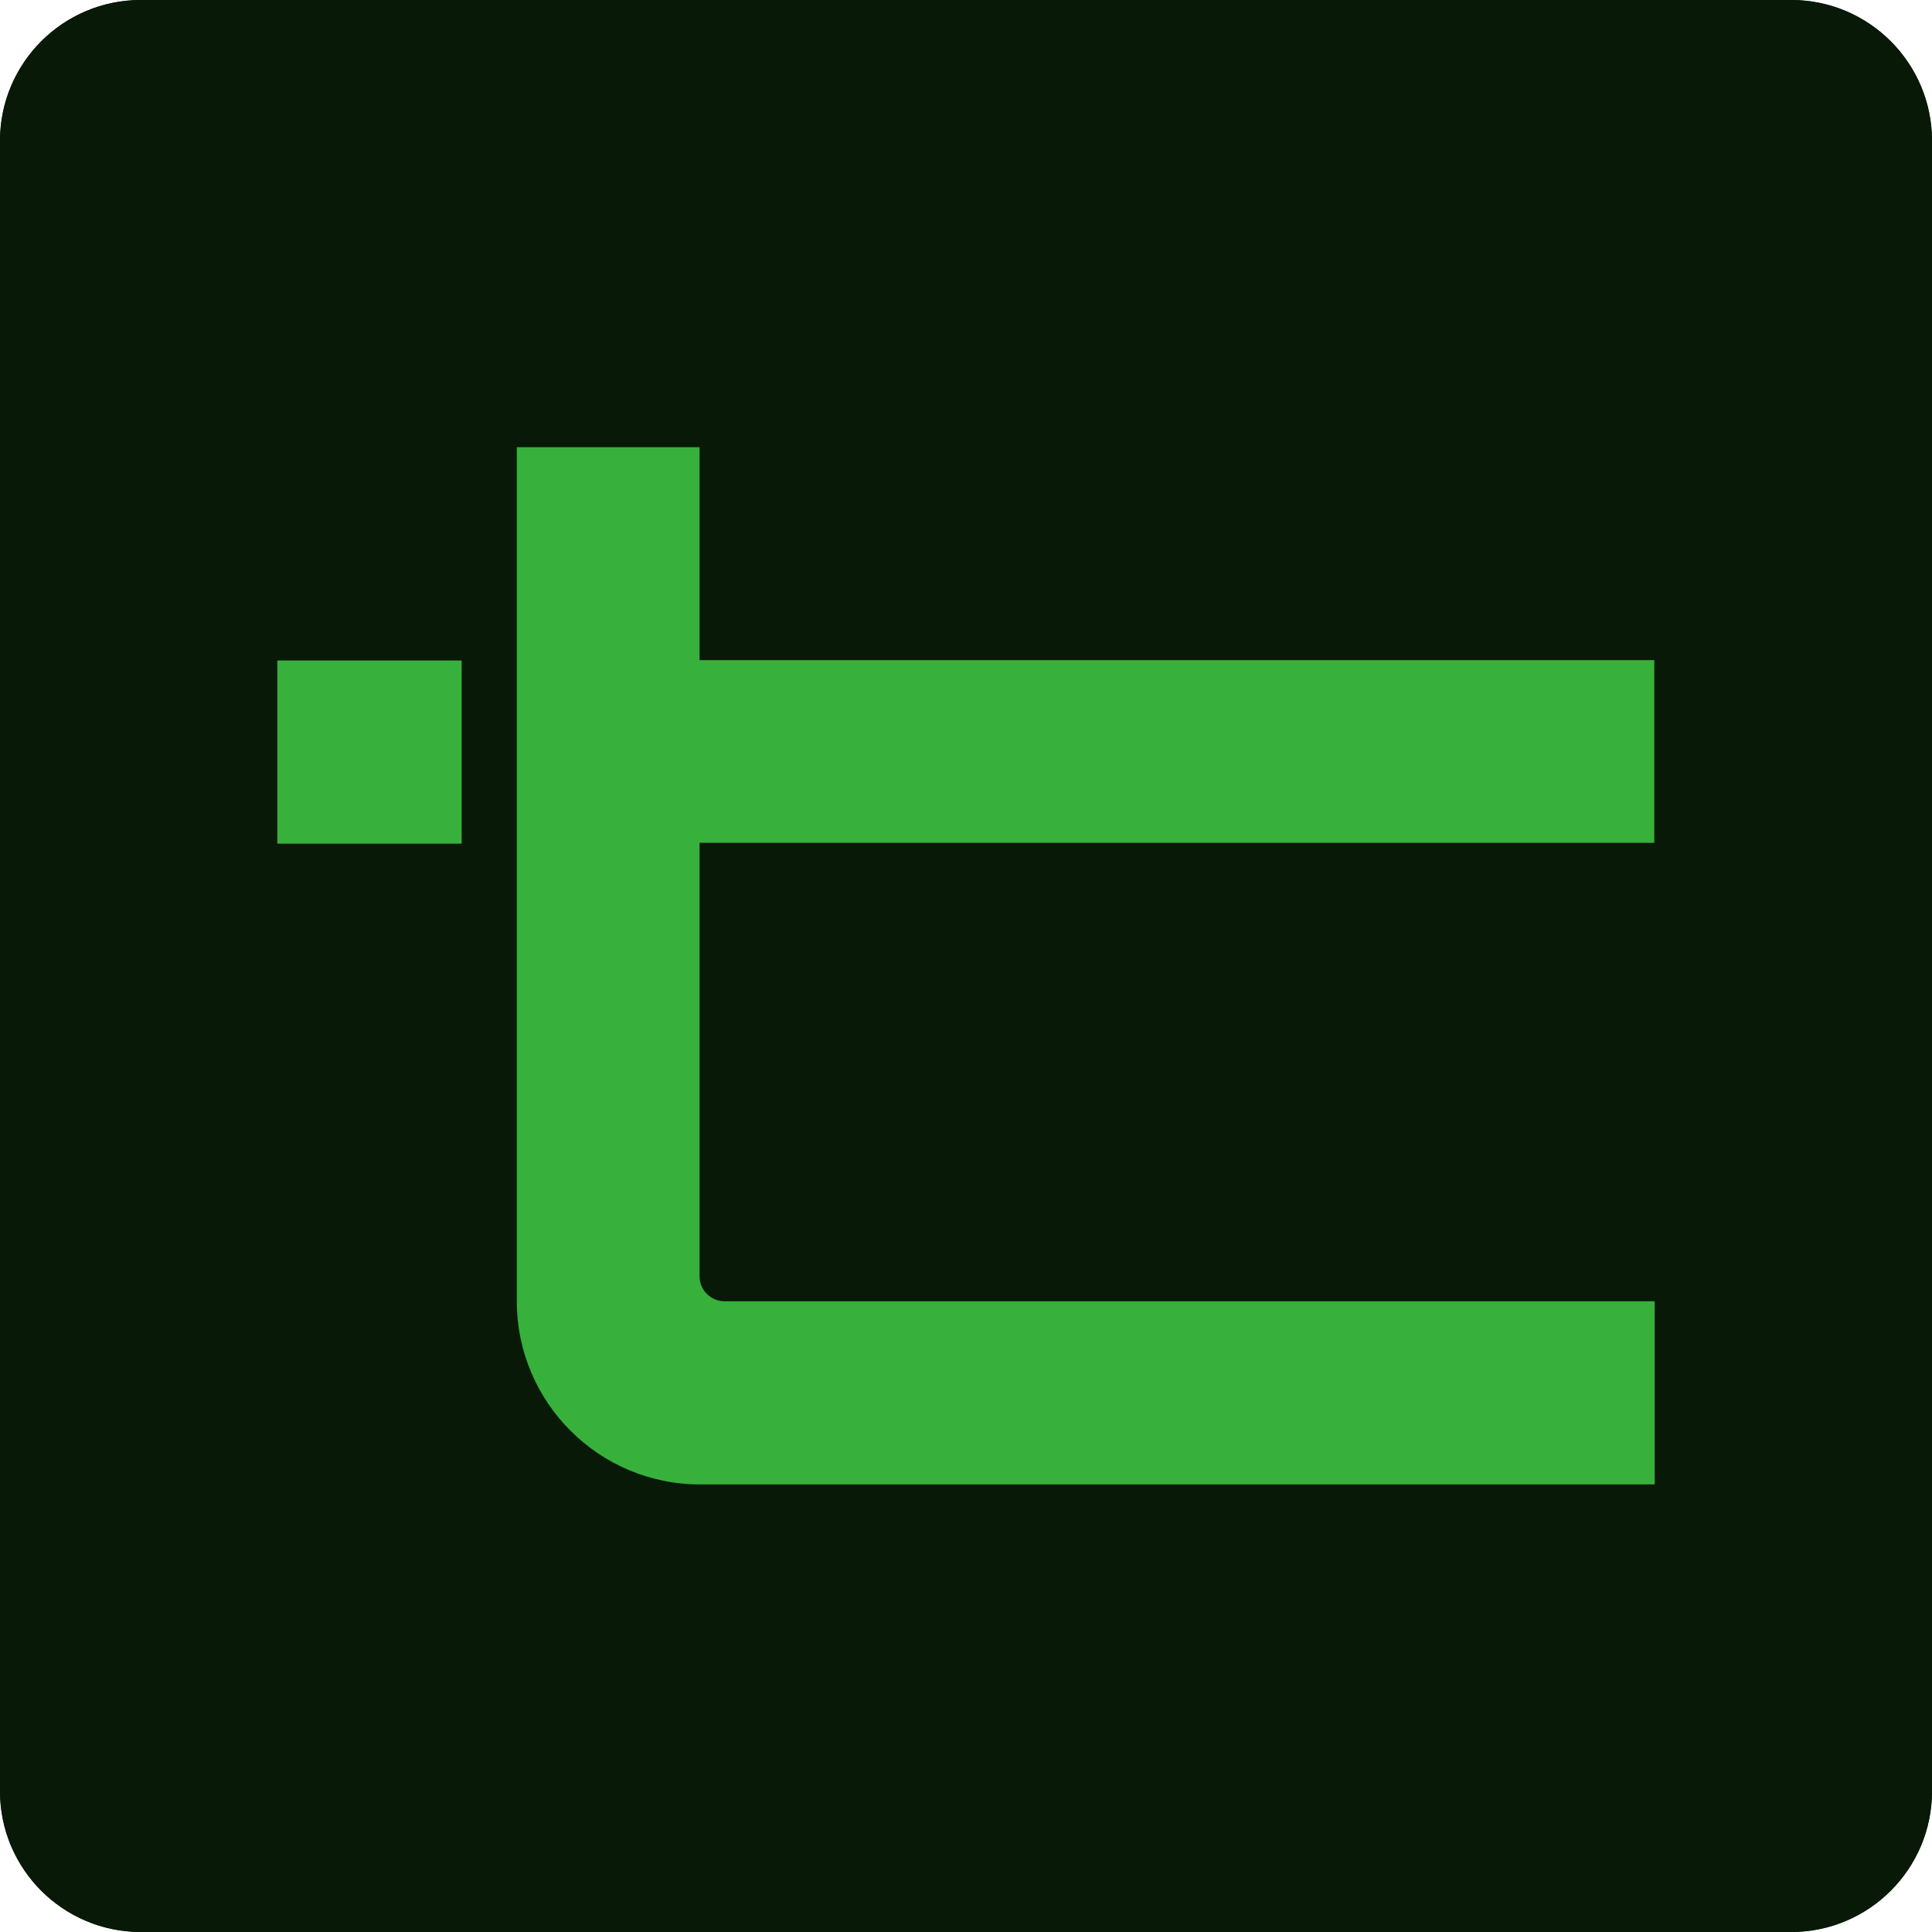
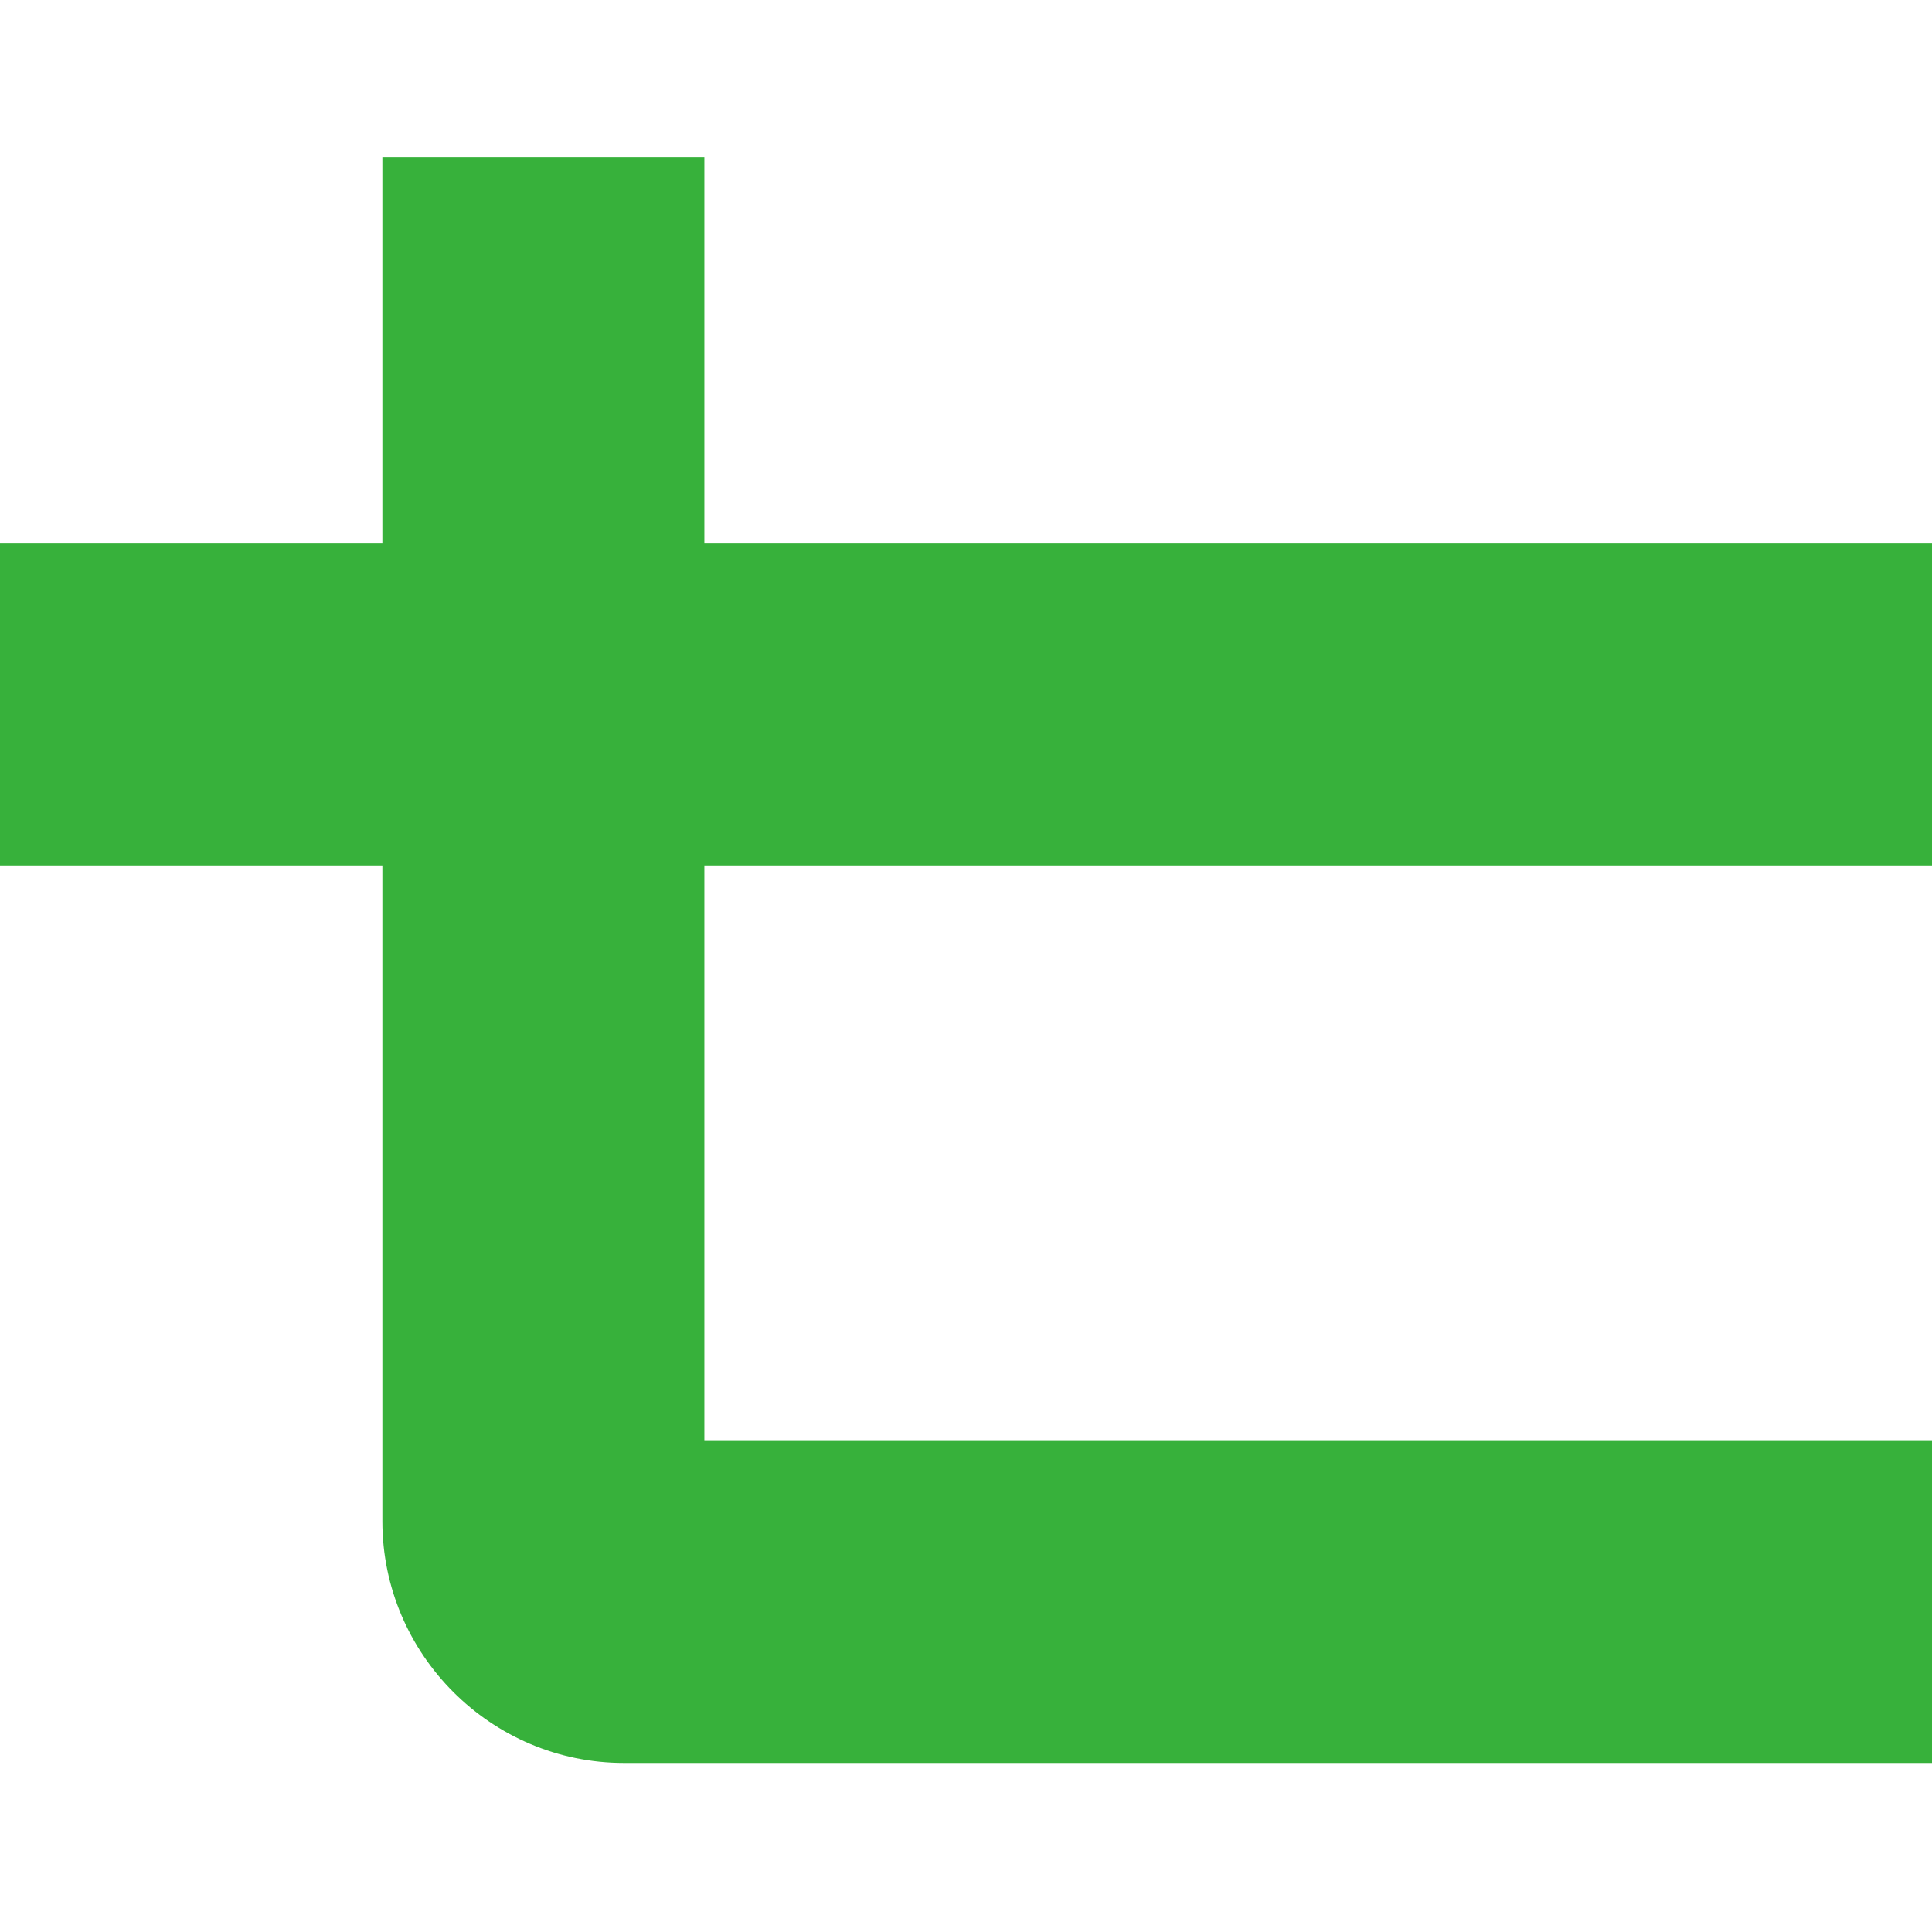
- <svg xmlns="http://www.w3.org/2000/svg" id="Layer_2" data-name="Layer 2" viewBox="0 0 48 48">
-   <defs>
-     <style>
-       .cls-1 {
-         fill: #37b13b;
-       }
- 
-       .cls-2 {
-         fill: #081908;
-       }
-     </style>
-   </defs>
-   <g id="Layer_1-2" data-name="Layer 1">
-     <g>
-       <rect class="cls-2" width="48" height="48" rx="3.5" ry="3.5" />
-       <rect class="cls-2" width="48" height="48" rx="3.5" ry="3.5" />
-       <g>
-         <rect class="cls-1" x="6.89" y="16.41" width="4.58" height="4.55" />
-         <path class="cls-1" d="m17.39,11.11h-4.55v21.22h0c0,2.51,2.04,4.55,4.55,4.55h23.72v-4.55h-23.11c-.34,0-.62-.28-.62-.62v-10.77h23.72v-4.54h-23.72v-5.29Z" />
-       </g>
-     </g>
-   </g>
+ <svg xmlns="http://www.w3.org/2000/svg" version="1.1" id="Layer_2_00000100351876894007666980000009501010618438183568_" x="0px" y="0px" viewBox="0 0 48 48" style="enable-background:new 0 0 48 48;" xml:space="preserve">
+   <style type="text/css">
+ 	.st0{fill:#37B13B;}
+ </style>
+   <path class="st0" d="M48,21.5v-8H17.5V3.9h-8v9.6H0v8h9.5v16.3c0,3.3,2.7,6,6,6H48v-8H17.5V21.5H48z" />
</svg>
